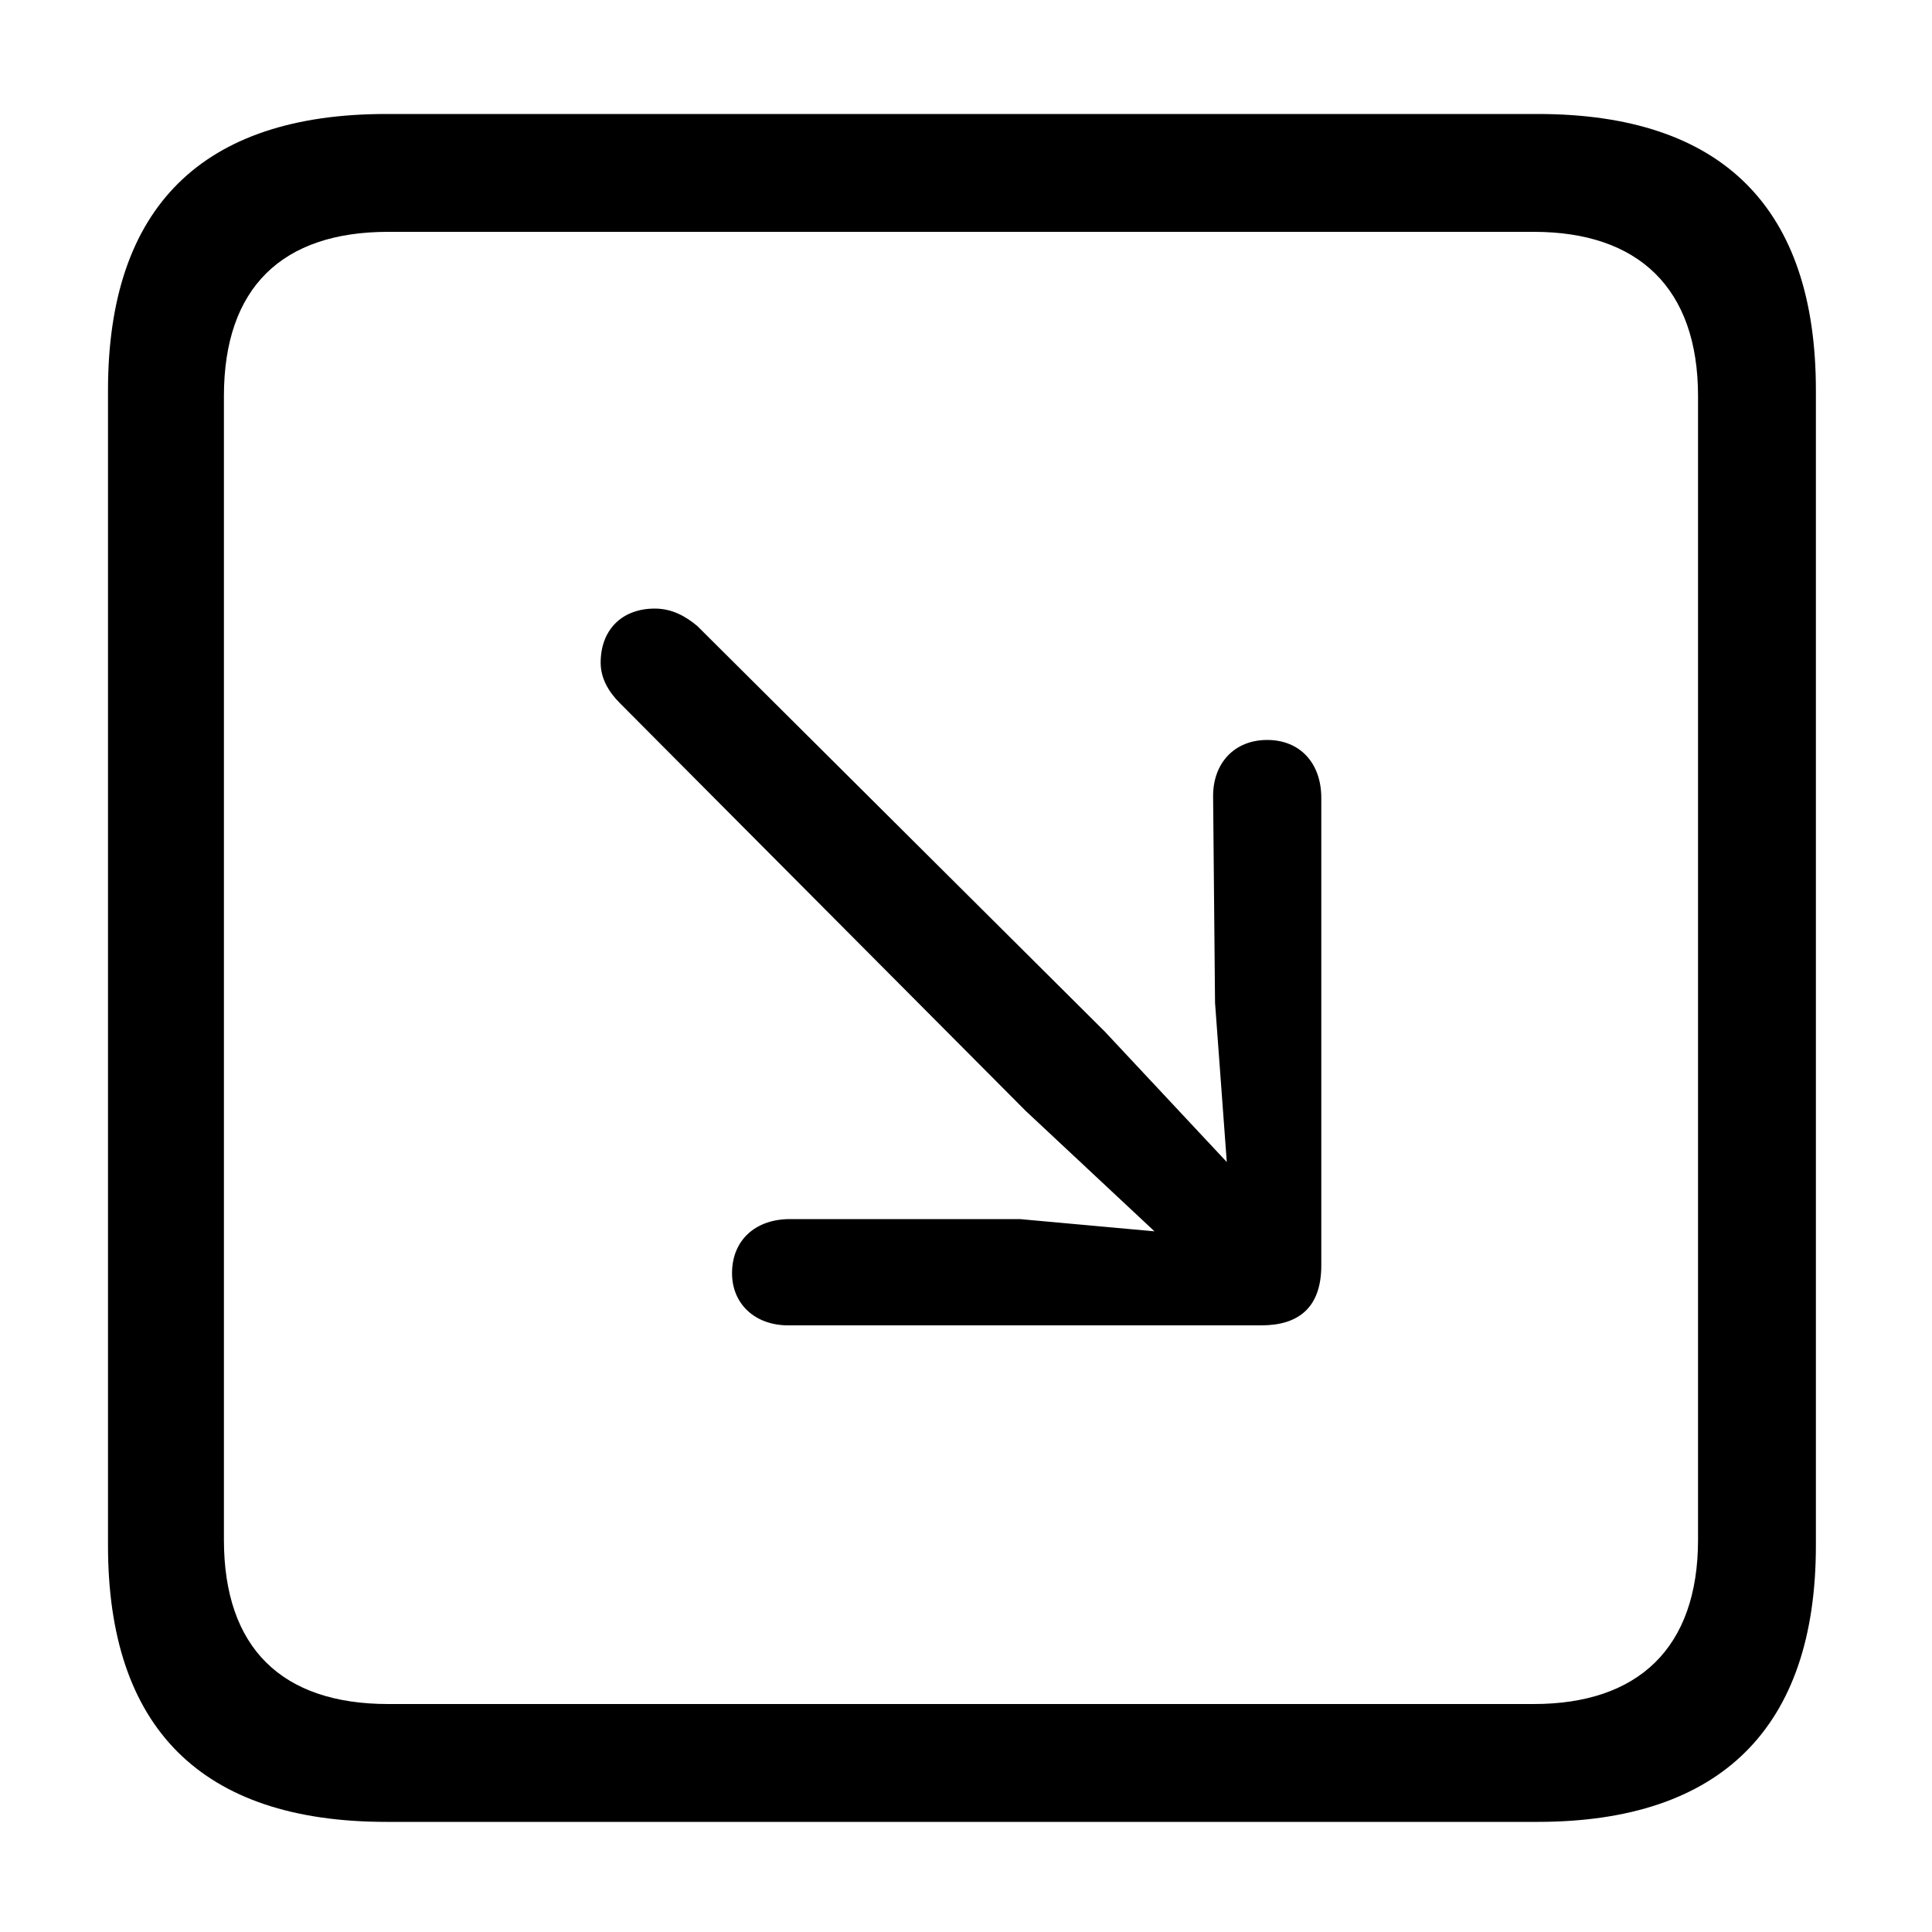
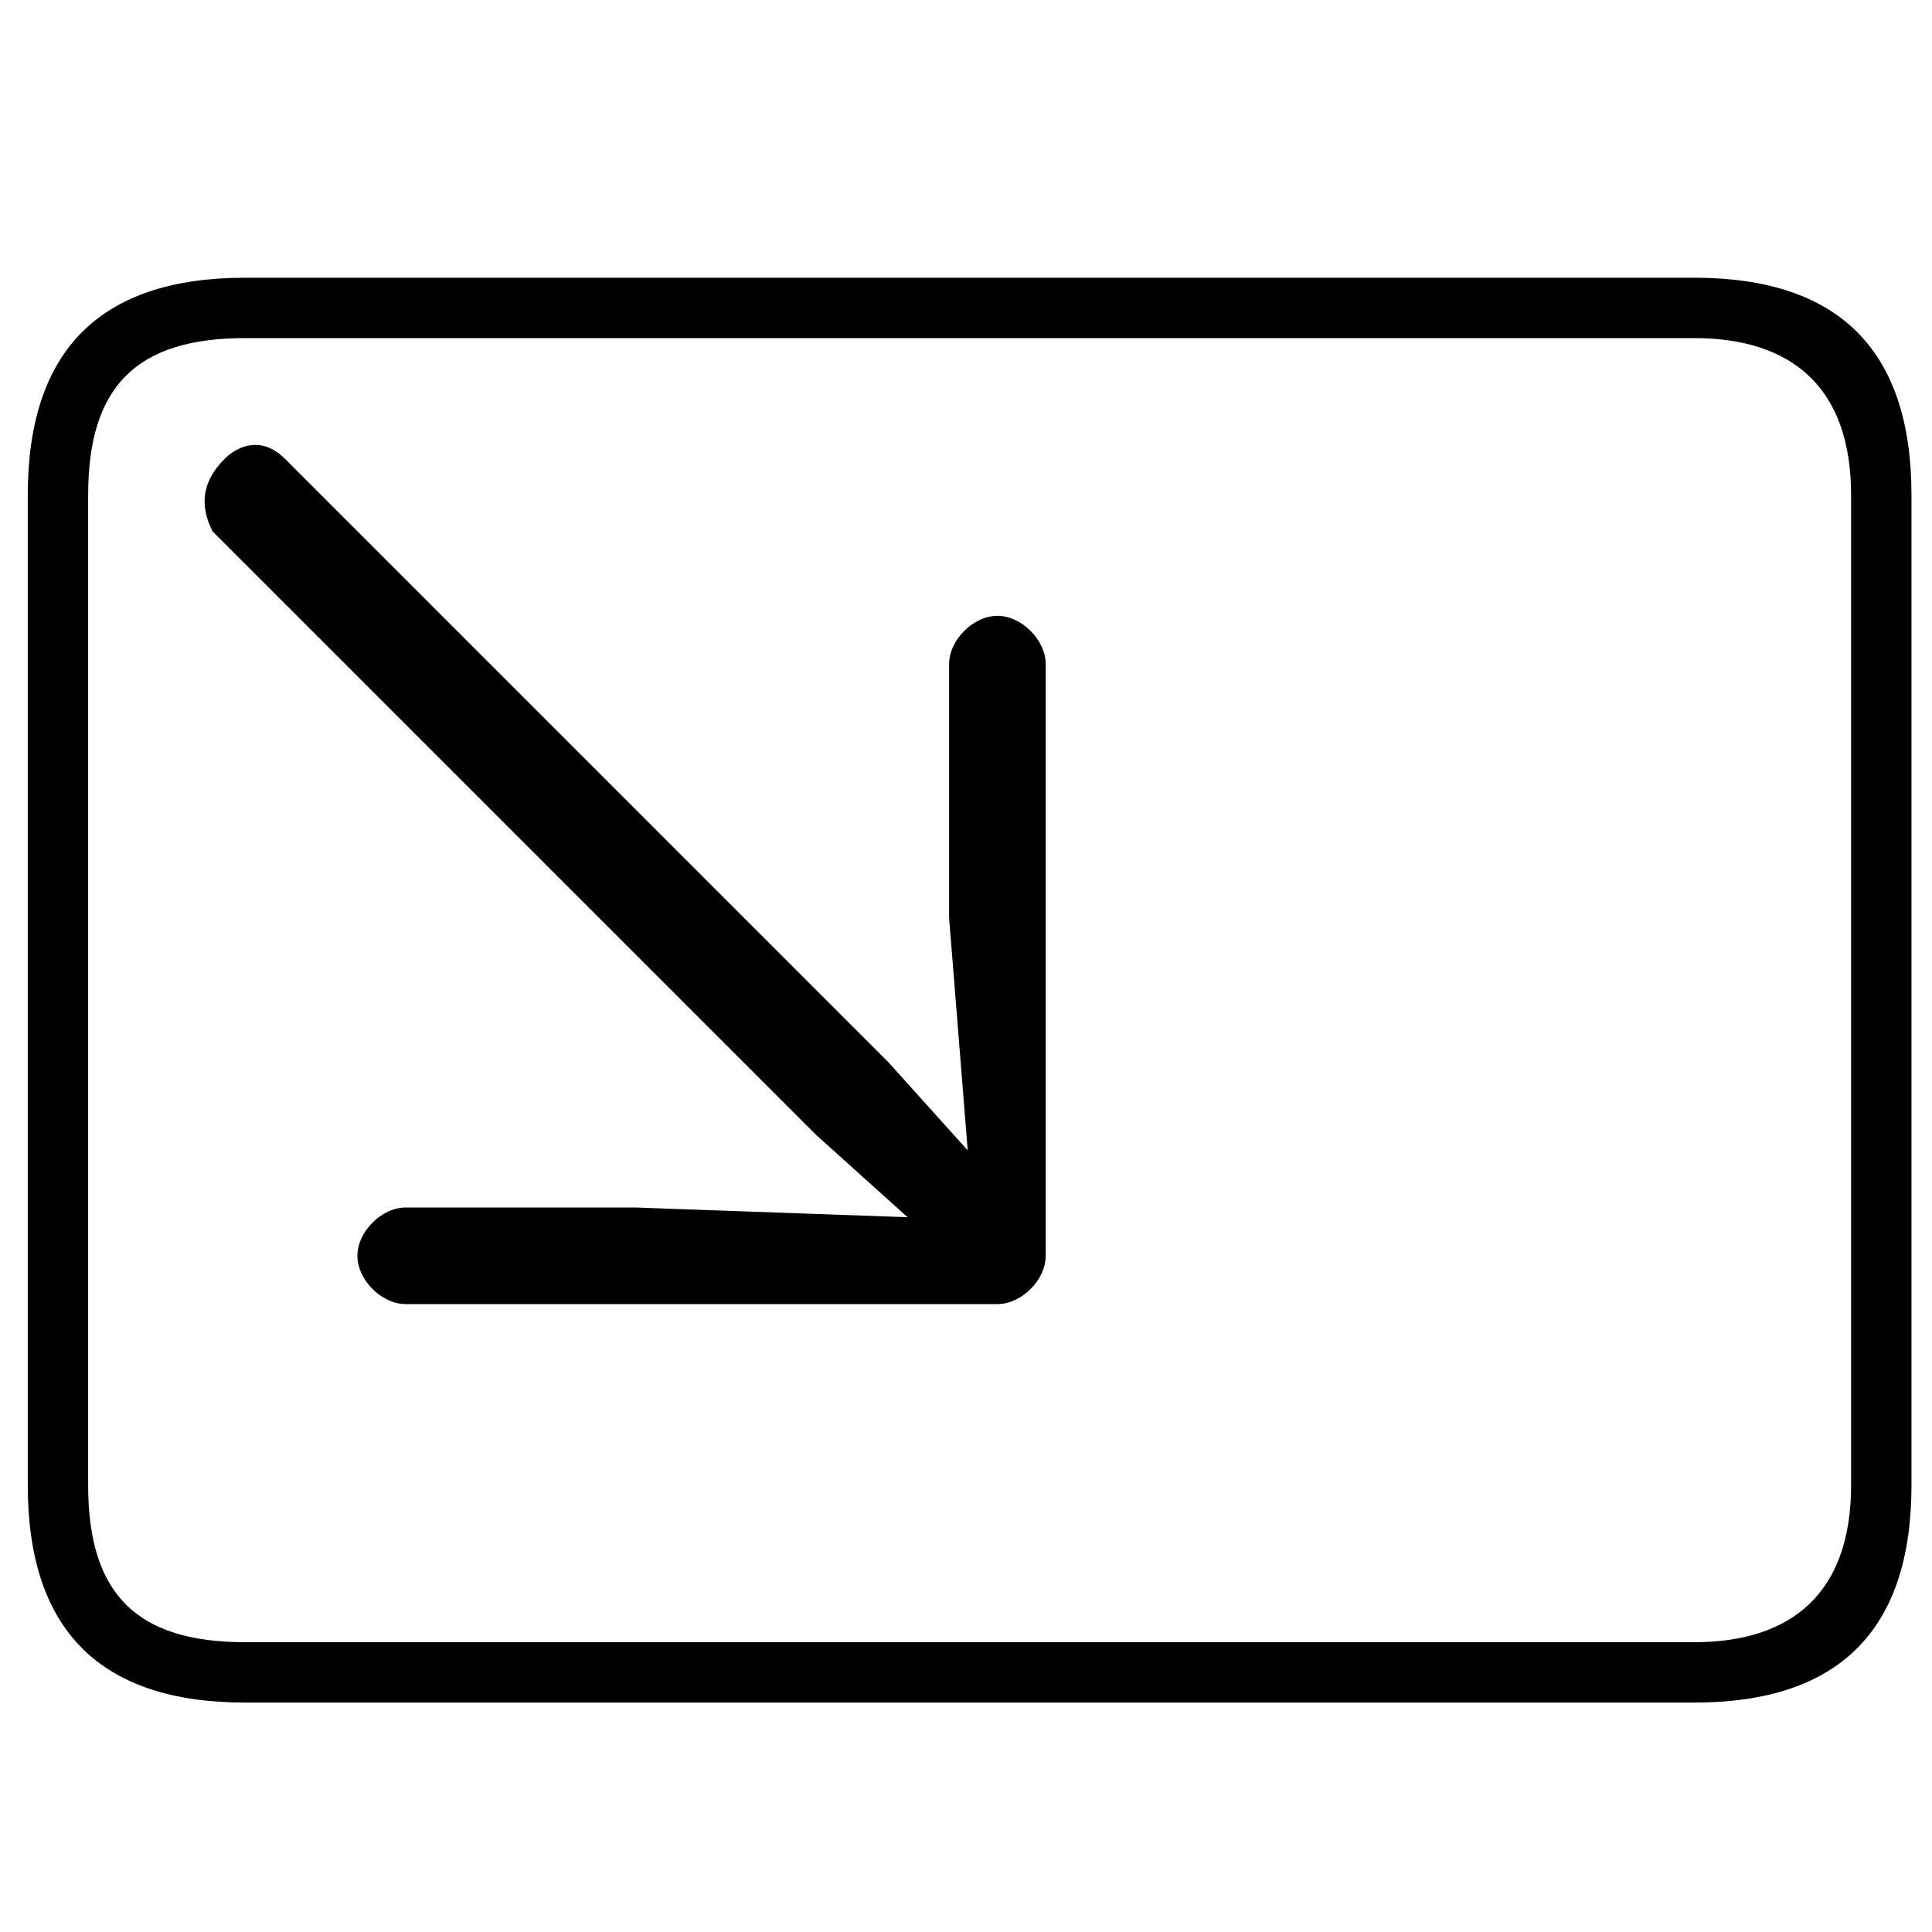
- <svg xmlns="http://www.w3.org/2000/svg" version="1.1" id="Layer_1" x="0px" y="0px" viewBox="0 0 100 100" style="enable-background:new 0 0 100 100;" xml:space="preserve">
-   <g id="Light-M" transform="matrix(1 0 0 1 1096.49 1126)">
-     <path d="M-1076.5-1031.7h59.6c9.5,0,14.4-4.9,14.4-14.3v-59.8c0-9.4-4.8-14.3-14.4-14.3h-59.6c-9.5,0-14.4,4.8-14.4,14.3v59.8   C-1090.9-1036.6-1086.1-1031.7-1076.5-1031.7z M-1076.4-1037.8c-5.5,0-8.5-2.9-8.5-8.5v-59.2c0-5.6,3-8.5,8.5-8.5h59.3   c5.4,0,8.5,2.9,8.5,8.5v59.2c0,5.6-3.1,8.5-8.5,8.5C-1017.1-1037.8-1076.4-1037.8-1076.4-1037.8z M-1035.7-1061.3   c2.9,2.6,6.4-0.7,3.6-3.6l-7.2-7.7l-21.1-21c-0.6-0.5-1.3-0.9-2.2-0.9c-1.7,0-2.8,1.1-2.8,2.8c0,0.8,0.4,1.5,1,2.1l21,21.1   L-1035.7-1061.3z M-1033.6-1074.1l0.9,12.2l-11-1h-11.9c-1.8,0-3,1.1-3,2.8c0,1.6,1.2,2.7,2.9,2.7h24.5c1.9,0,3.1-0.9,3.1-3.1   v-24.2c0-1.8-1.1-3-2.8-3c-1.7,0-2.8,1.2-2.8,2.9L-1033.6-1074.1C-1033.7-1074.1-1033.6-1074.1-1033.6-1074.1z" />
+ <svg xmlns="http://www.w3.org/2000/svg" version="1.1" id="Layer_1" x="0px" y="0px" viewBox="0 0 16 16" style="enable-background:new 0 0 16 16;" xml:space="preserve">
+   <g id="Thin-M" transform="matrix(1 0 0 1 787.33 1126)">
+     <path d="M-785.3-1111.9h12c1.2,0,1.8-0.6,1.8-1.8v-8.2c0-1.2-0.6-1.8-1.8-1.8h-12c-1.2,0-1.8,0.6-1.8,1.8v8.2   C-787.1-1112.5-786.5-1111.9-785.3-1111.9z M-785.3-1112.4c-0.9,0-1.3-0.4-1.3-1.3v-8.2c0-0.9,0.4-1.3,1.3-1.3h12   c0.8,0,1.3,0.4,1.3,1.3v8.2c0,0.9-0.5,1.3-1.3,1.3H-785.3z" />
+   </g>
+   <path d="M29.4,8.8h7.2" />
+   <g id="Light-S" transform="matrix(1 0 0 1 1115.26 696)">
+     <path d="M-1113.5-691.6l5,5l1,0.9c0.1,0.1,0.3,0.1,0.5,0c0.1-0.1,0.1-0.3,0-0.5l-0.9-1l-5-5c-0.2-0.2-0.4-0.1-0.5,0   C-1113.6-692-1113.6-691.8-1113.5-691.6z M-1107.2-685.9l-2.8-0.1h-1.9c-0.2,0-0.4,0.2-0.4,0.4c0,0.2,0.2,0.4,0.4,0.4h4.9   c0.2,0,0.4-0.2,0.4-0.4l0-4.9c0-0.2-0.2-0.4-0.4-0.4c-0.2,0-0.4,0.2-0.4,0.4v2.1L-1107.2-685.9z" />
  </g>
</svg>
